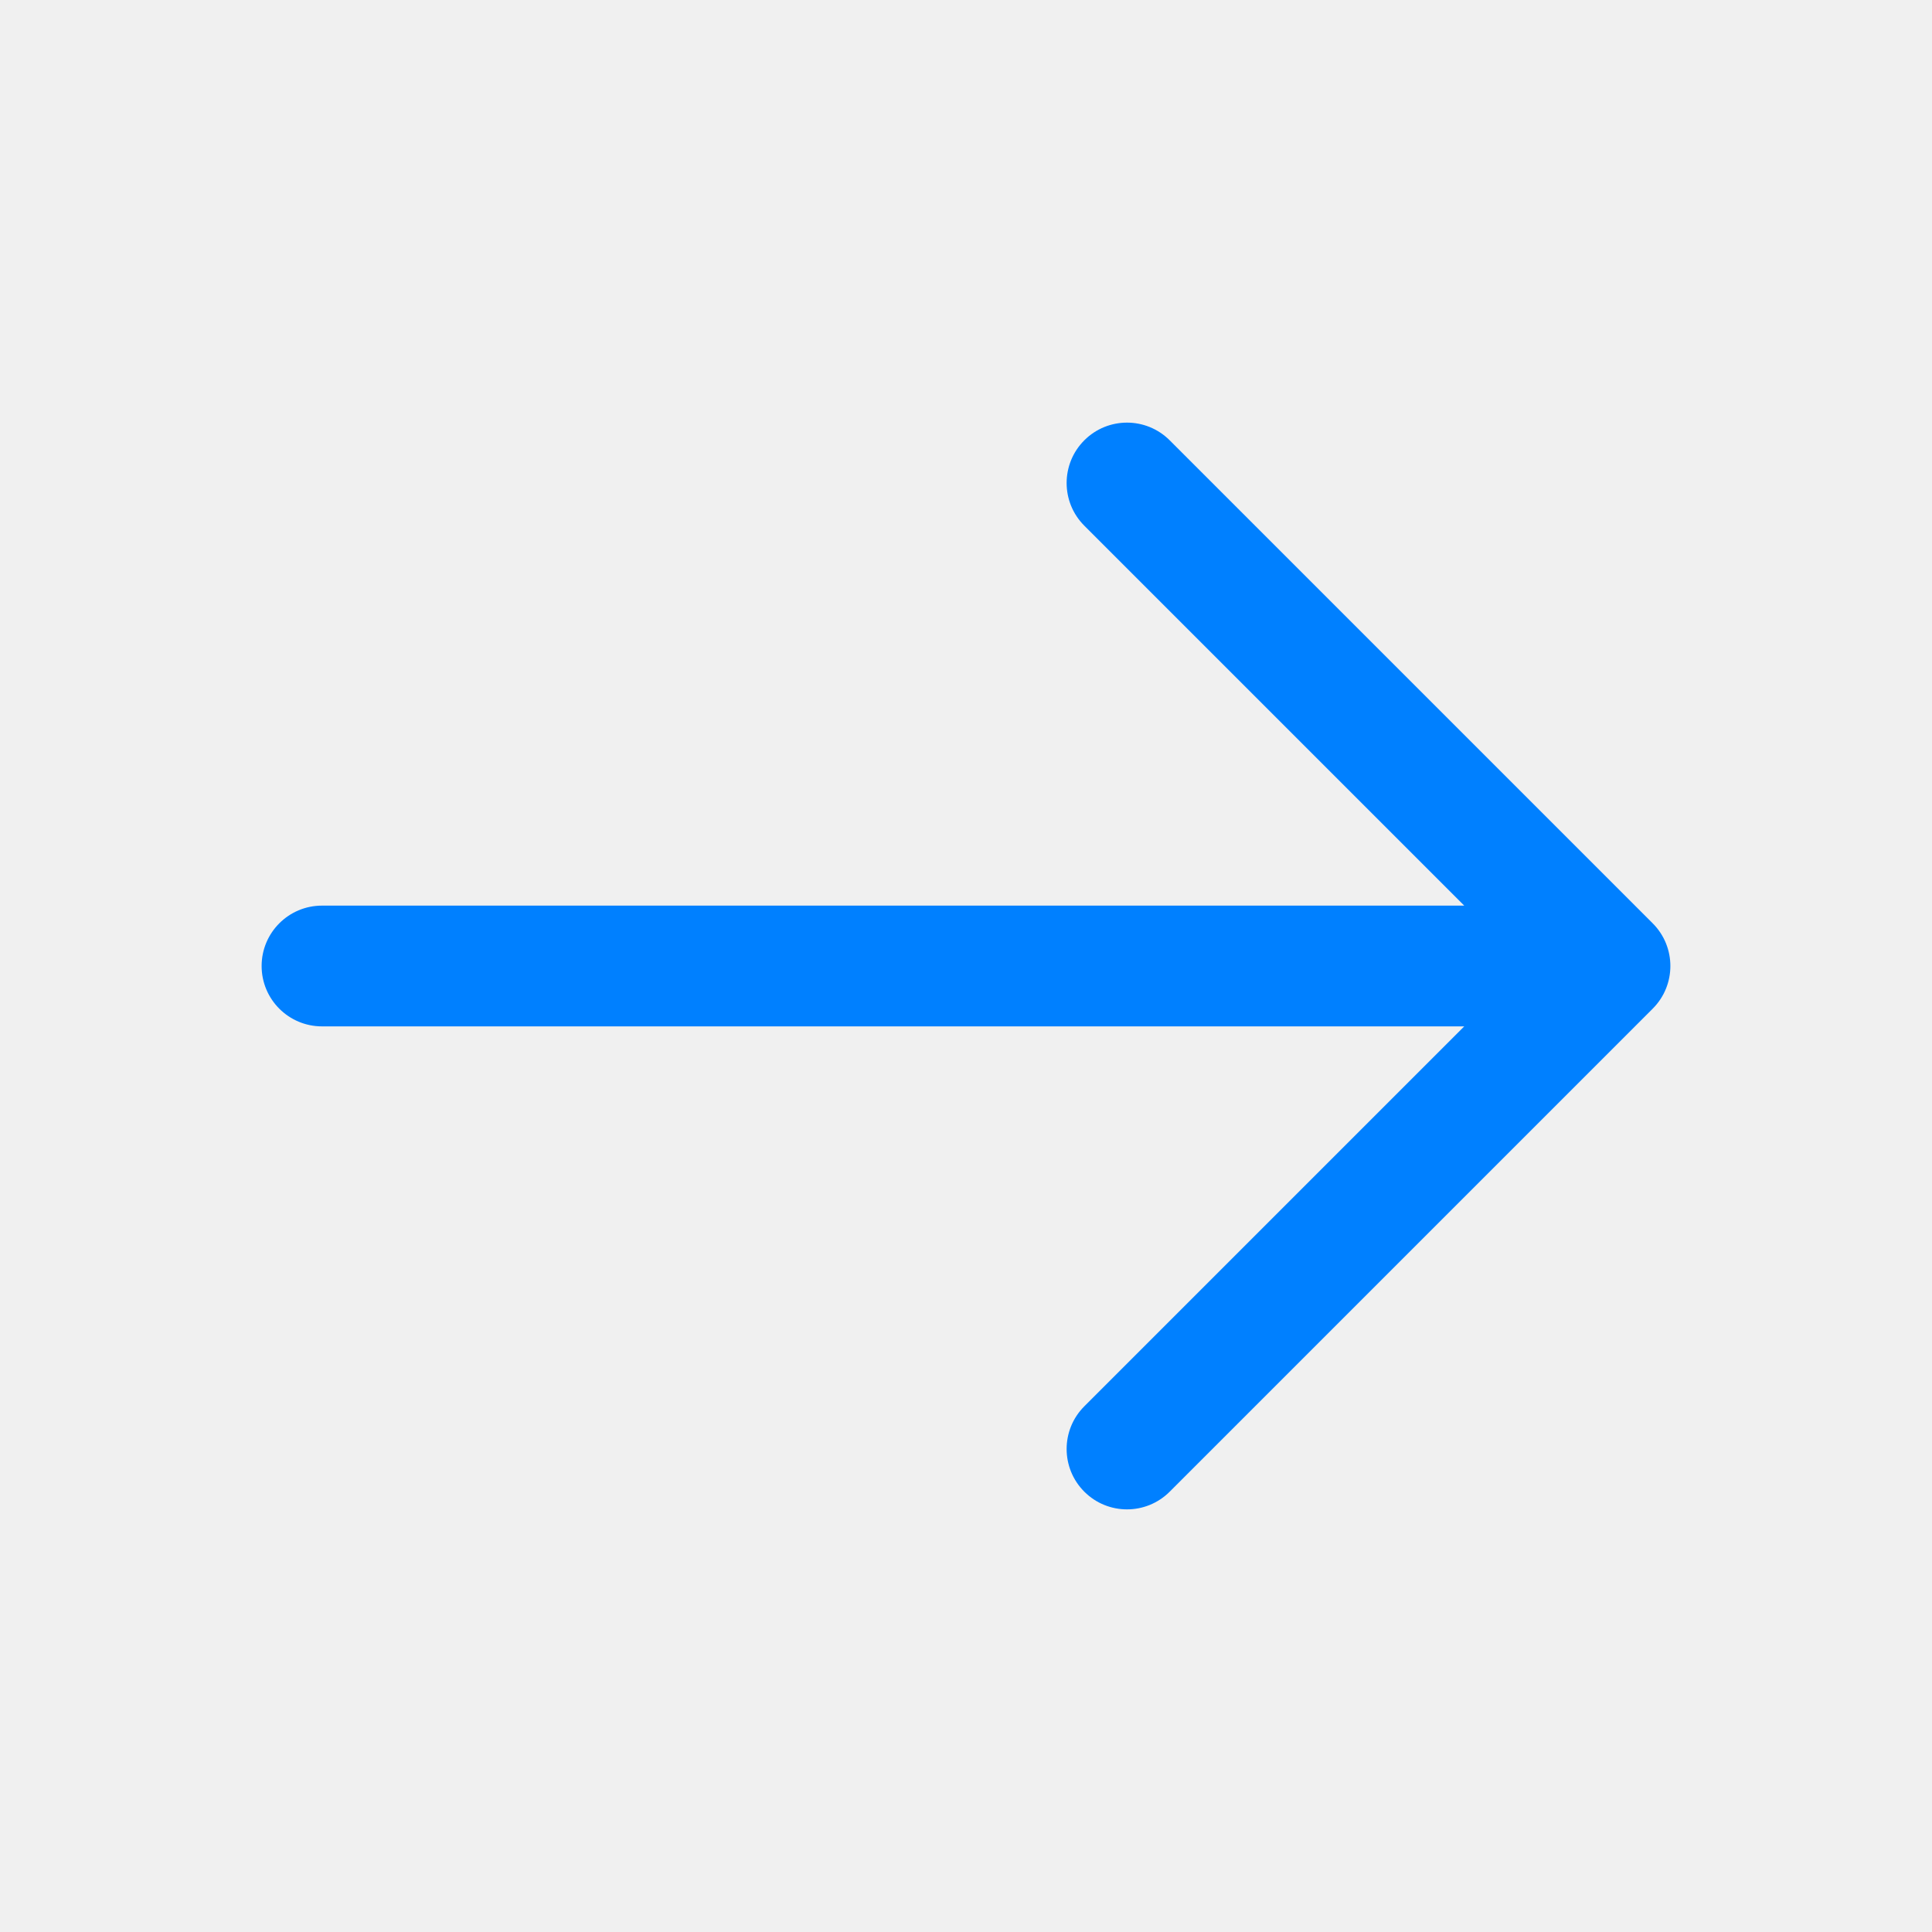
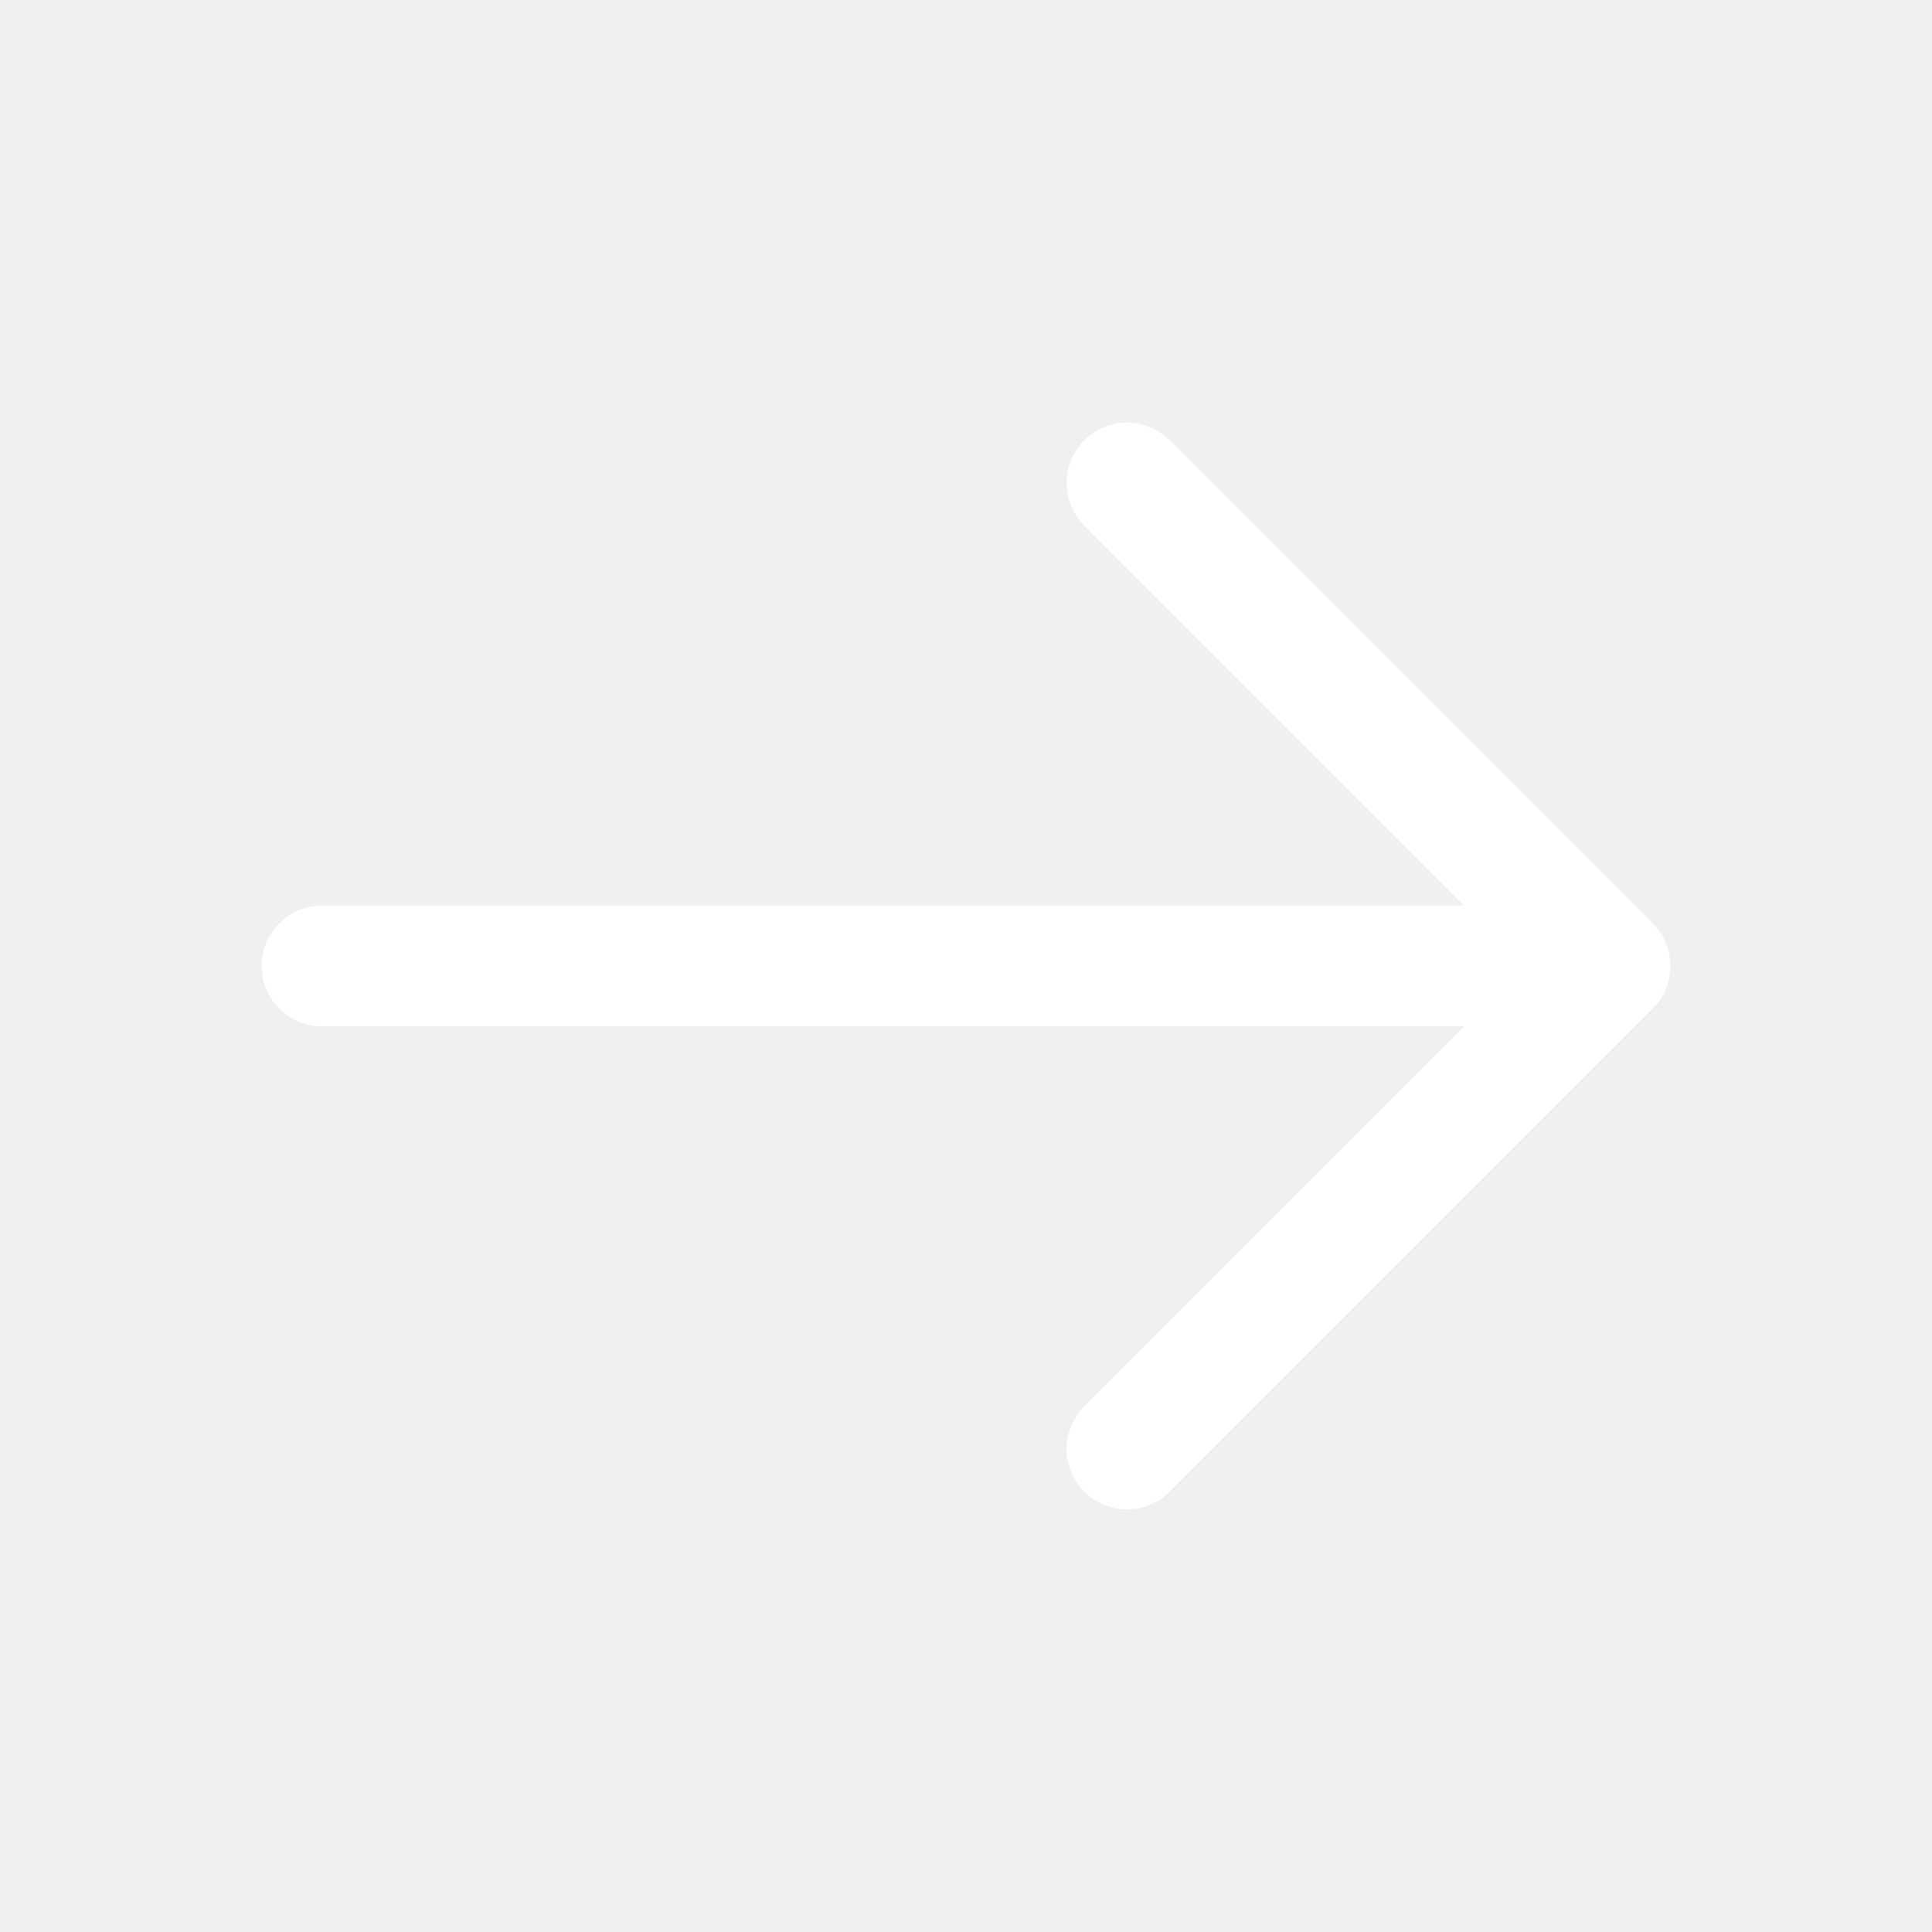
- <svg xmlns="http://www.w3.org/2000/svg" width="100%" height="100%" viewBox="0 0 800 800" version="1.1" xml:space="preserve" style="fill-rule:evenodd;clip-rule:evenodd;stroke-linejoin:round;stroke-miterlimit:2;">
-   <path d="M448.99,182.322C458.753,172.559 474.58,172.559 484.343,182.322L684.343,382.323C694.107,392.087 694.107,407.913 684.343,417.677L484.343,617.677C474.58,627.44 458.753,627.44 448.99,617.677C439.227,607.913 439.227,592.087 448.99,582.323L606.31,425L133.333,425C119.526,425 108.333,413.807 108.333,400C108.333,386.193 119.526,375 133.333,375L606.31,375L448.99,217.678C439.227,207.915 439.227,192.085 448.99,182.322Z" style="fill:rgb(0,128,255);" />
+ <svg xmlns="http://www.w3.org/2000/svg" clip-rule="evenodd" fill-rule="evenodd" stroke-linejoin="round" stroke-miterlimit="2" viewBox="0 0 800 800">
+   <path d="m448.99 182.322c9.763-9.763 25.59-9.763 35.353 0l200 200.001c9.764 9.764 9.764 25.59 0 35.354l-200 200c-9.763 9.763-25.59 9.763-35.353 0-9.763-9.764-9.763-25.59 0-35.354l157.32-157.323h-472.977c-13.807 0-25-11.193-25-25s11.193-25 25-25h472.977l-157.32-157.322c-9.763-9.763-9.763-25.593 0-35.356z" fill="#ffffff" />
</svg>
